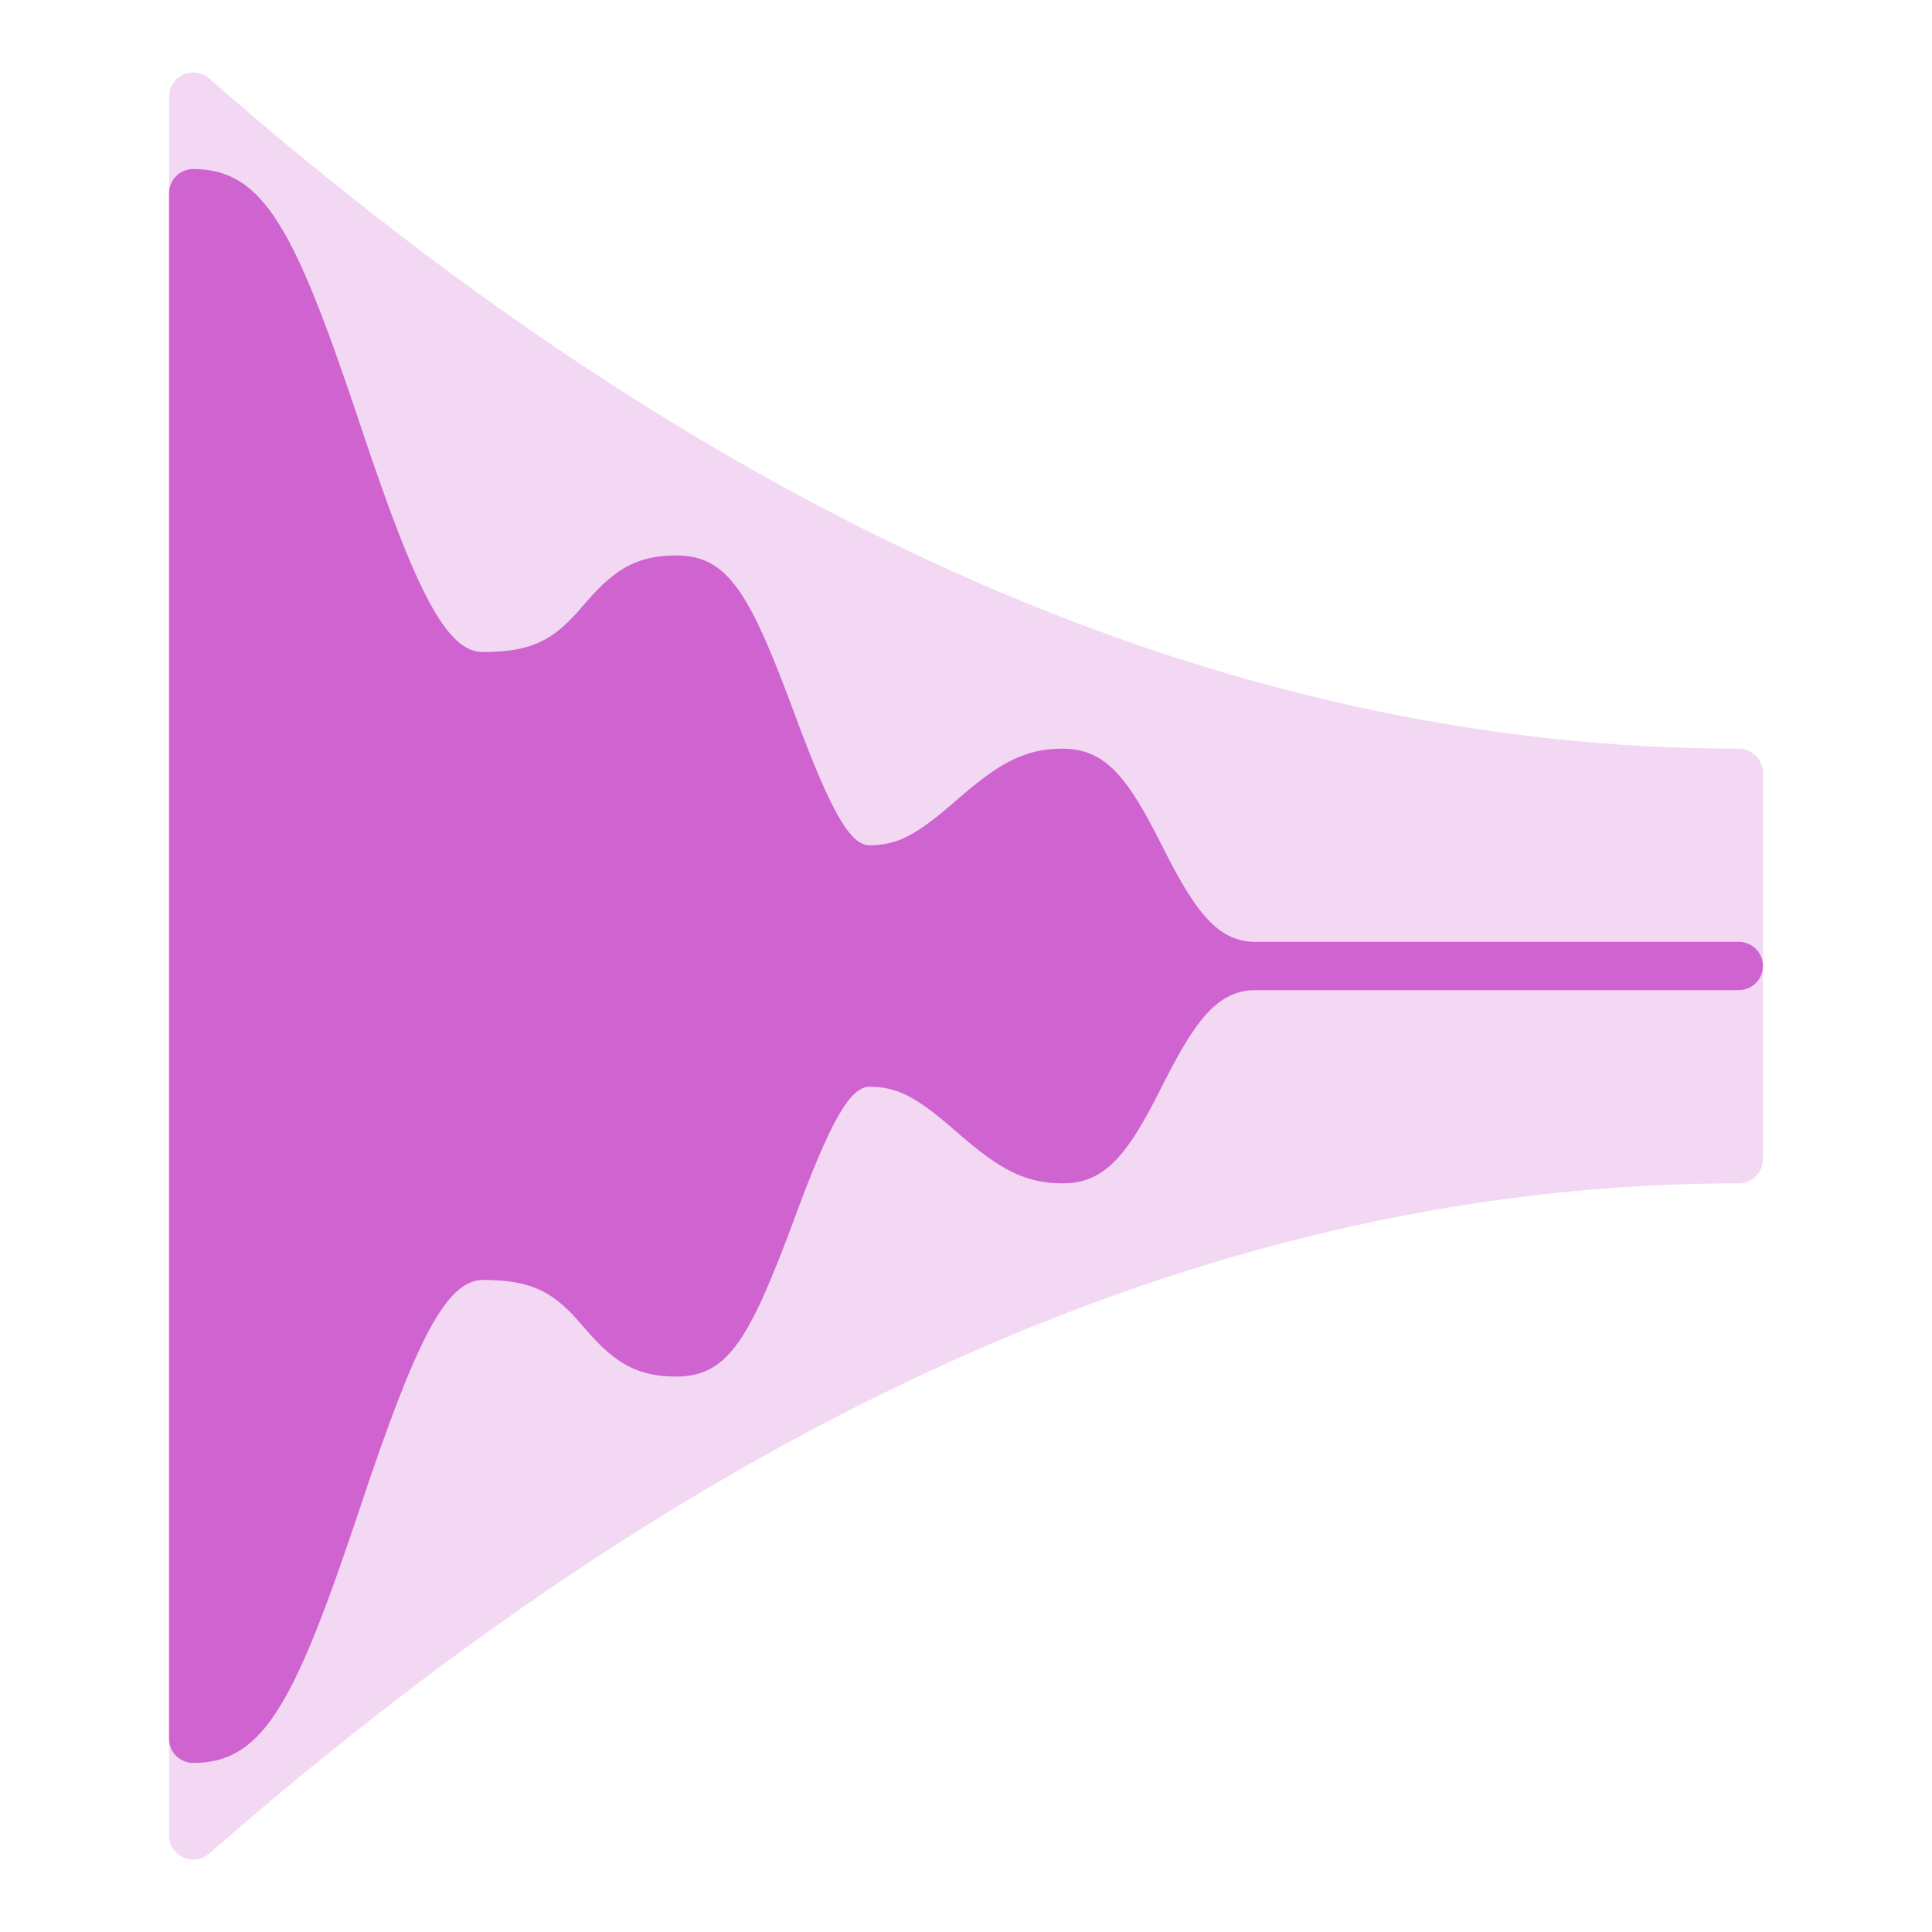
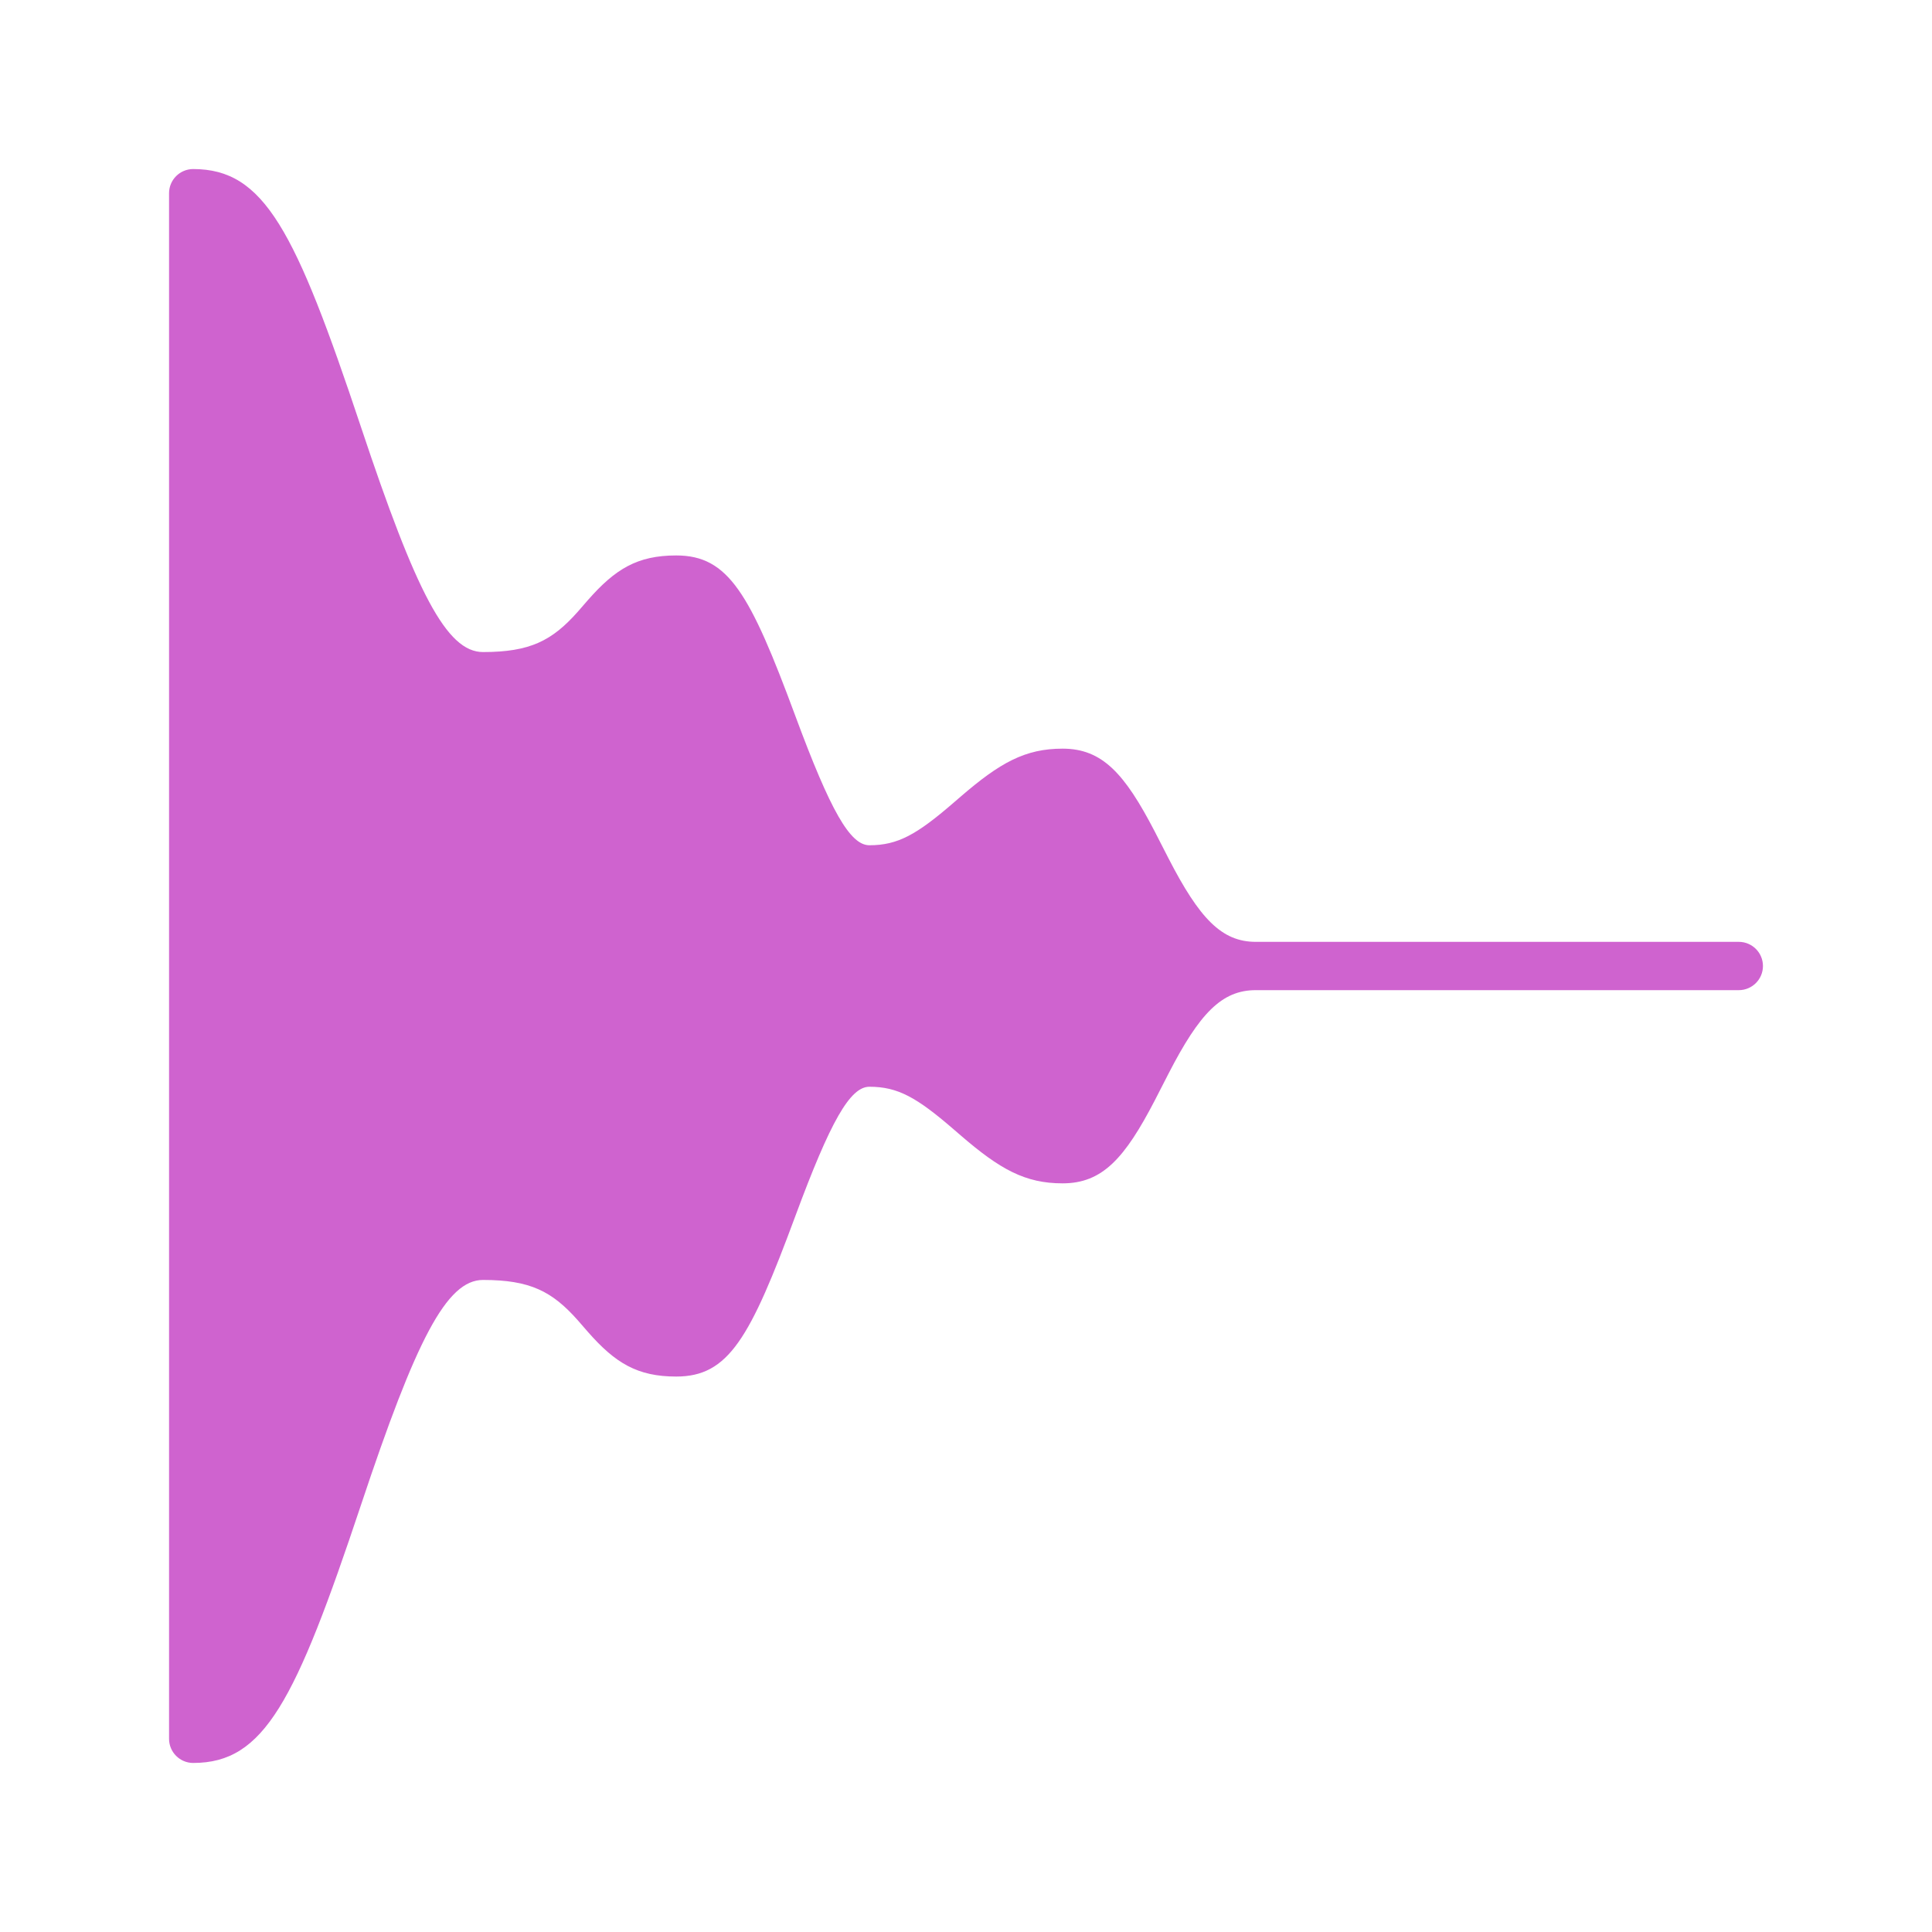
<svg xmlns="http://www.w3.org/2000/svg" width="20px" height="20px" viewBox="0 0 20 20" version="1.1">
  <g id="Sound/Effects/Fade-out" stroke="none" stroke-width="1" fill="none" fill-rule="evenodd">
-     <g id="Secondary" opacity="0.25" transform="translate(1, 0)" fill="#CF63CF" fill-rule="nonzero">
-       <path d="M0.75,1 C0.75,0.786 1.003,0.671 1.165,0.812 C6.455,5.442 11.733,7.75 17,7.75 C17.138,7.75 17.25,7.862 17.25,8 L17.25,12 C17.25,12.139 17.138,12.25 17,12.25 C11.733,12.25 6.455,14.559 1.165,19.189 C1.003,19.33 0.75,19.215 0.75,19 L0.75,1 Z" id="Fade" />
-     </g>
-     <g id="Primary" transform="translate(1.75, 1.75)" fill="#CF63CF" fill-rule="nonzero">
-       <path d="M11.25,8.5 C10.897,8.5 10.667,8.741 10.346,9.365 L10.204,9.642 C9.894,10.239 9.663,10.5 9.25,10.5 C8.862,10.5 8.602,10.355 8.193,10.002 L8.12,9.939 C7.739,9.61 7.544,9.5 7.25,9.5 C7.05,9.5 6.847,9.857 6.484,10.837 C6.014,12.107 5.791,12.5 5.25,12.5 C4.848,12.5 4.619,12.36 4.337,12.039 C4.282,11.976 4.253,11.942 4.23,11.916 C3.965,11.618 3.738,11.5 3.25,11.5 C2.873,11.5 2.557,12.118 1.987,13.829 C1.307,15.868 0.985,16.5 0.25,16.5 C0.112,16.5 0,16.388 0,16.25 L0,0.25 C0,0.112 0.112,0 0.25,0 C0.985,0 1.307,0.632 1.987,2.671 C2.557,4.382 2.873,5 3.25,5 C3.738,5 3.965,4.882 4.23,4.584 C4.253,4.558 4.282,4.524 4.337,4.461 C4.619,4.14 4.848,4 5.25,4 C5.791,4 6.014,4.393 6.484,5.663 C6.847,6.643 7.05,7 7.25,7 C7.544,7 7.739,6.89 8.12,6.561 L8.193,6.498 C8.602,6.145 8.862,6 9.25,6 C9.663,6 9.894,6.261 10.204,6.858 L10.346,7.135 C10.667,7.759 10.897,8 11.25,8 L16.25,8 C16.388,8 16.5,8.112 16.5,8.25 C16.5,8.388 16.388,8.5 16.25,8.5 L11.25,8.5 Z" id="Wave-Form" />
-     </g>
+     <path d="M13,10.25 C12.647,10.25 12.417,10.491 12.096,11.115 L11.954,11.392 C11.644,11.989 11.413,12.25 11,12.25 C10.612,12.25 10.352,12.105 9.943,11.752 L9.87,11.689 C9.489,11.36 9.294,11.25 9,11.25 C8.8,11.25 8.597,11.607 8.234,12.587 C7.764,13.857 7.541,14.25 7,14.25 C6.598,14.25 6.369,14.11 6.087,13.789 C6.032,13.726 6.003,13.692 5.98,13.666 C5.715,13.368 5.488,13.25 5,13.25 C4.623,13.25 4.307,13.868 3.737,15.579 C3.057,17.618 2.735,18.25 2,18.25 C1.862,18.25 1.75,18.138 1.75,18 L1.75,2 C1.75,1.862 1.862,1.75 2,1.75 C2.735,1.75 3.057,2.382 3.737,4.421 C4.307,6.132 4.623,6.75 5,6.75 C5.488,6.75 5.715,6.632 5.98,6.334 C6.003,6.308 6.032,6.274 6.087,6.211 C6.369,5.89 6.598,5.75 7,5.75 C7.541,5.75 7.764,6.143 8.234,7.413 C8.597,8.393 8.8,8.75 9,8.75 C9.294,8.75 9.489,8.64 9.87,8.311 L9.943,8.248 C10.352,7.895 10.612,7.75 11,7.75 C11.413,7.75 11.644,8.011 11.954,8.608 L12.096,8.885 C12.417,9.509 12.647,9.75 13,9.75 L18,9.75 C18.138,9.75 18.25,9.862 18.25,10 C18.25,10.138 18.138,10.25 18,10.25 L13,10.25 L13,10.25 Z" id="Path" fill="#CF63CF" fill-rule="nonzero" />
  </g>
</svg>
